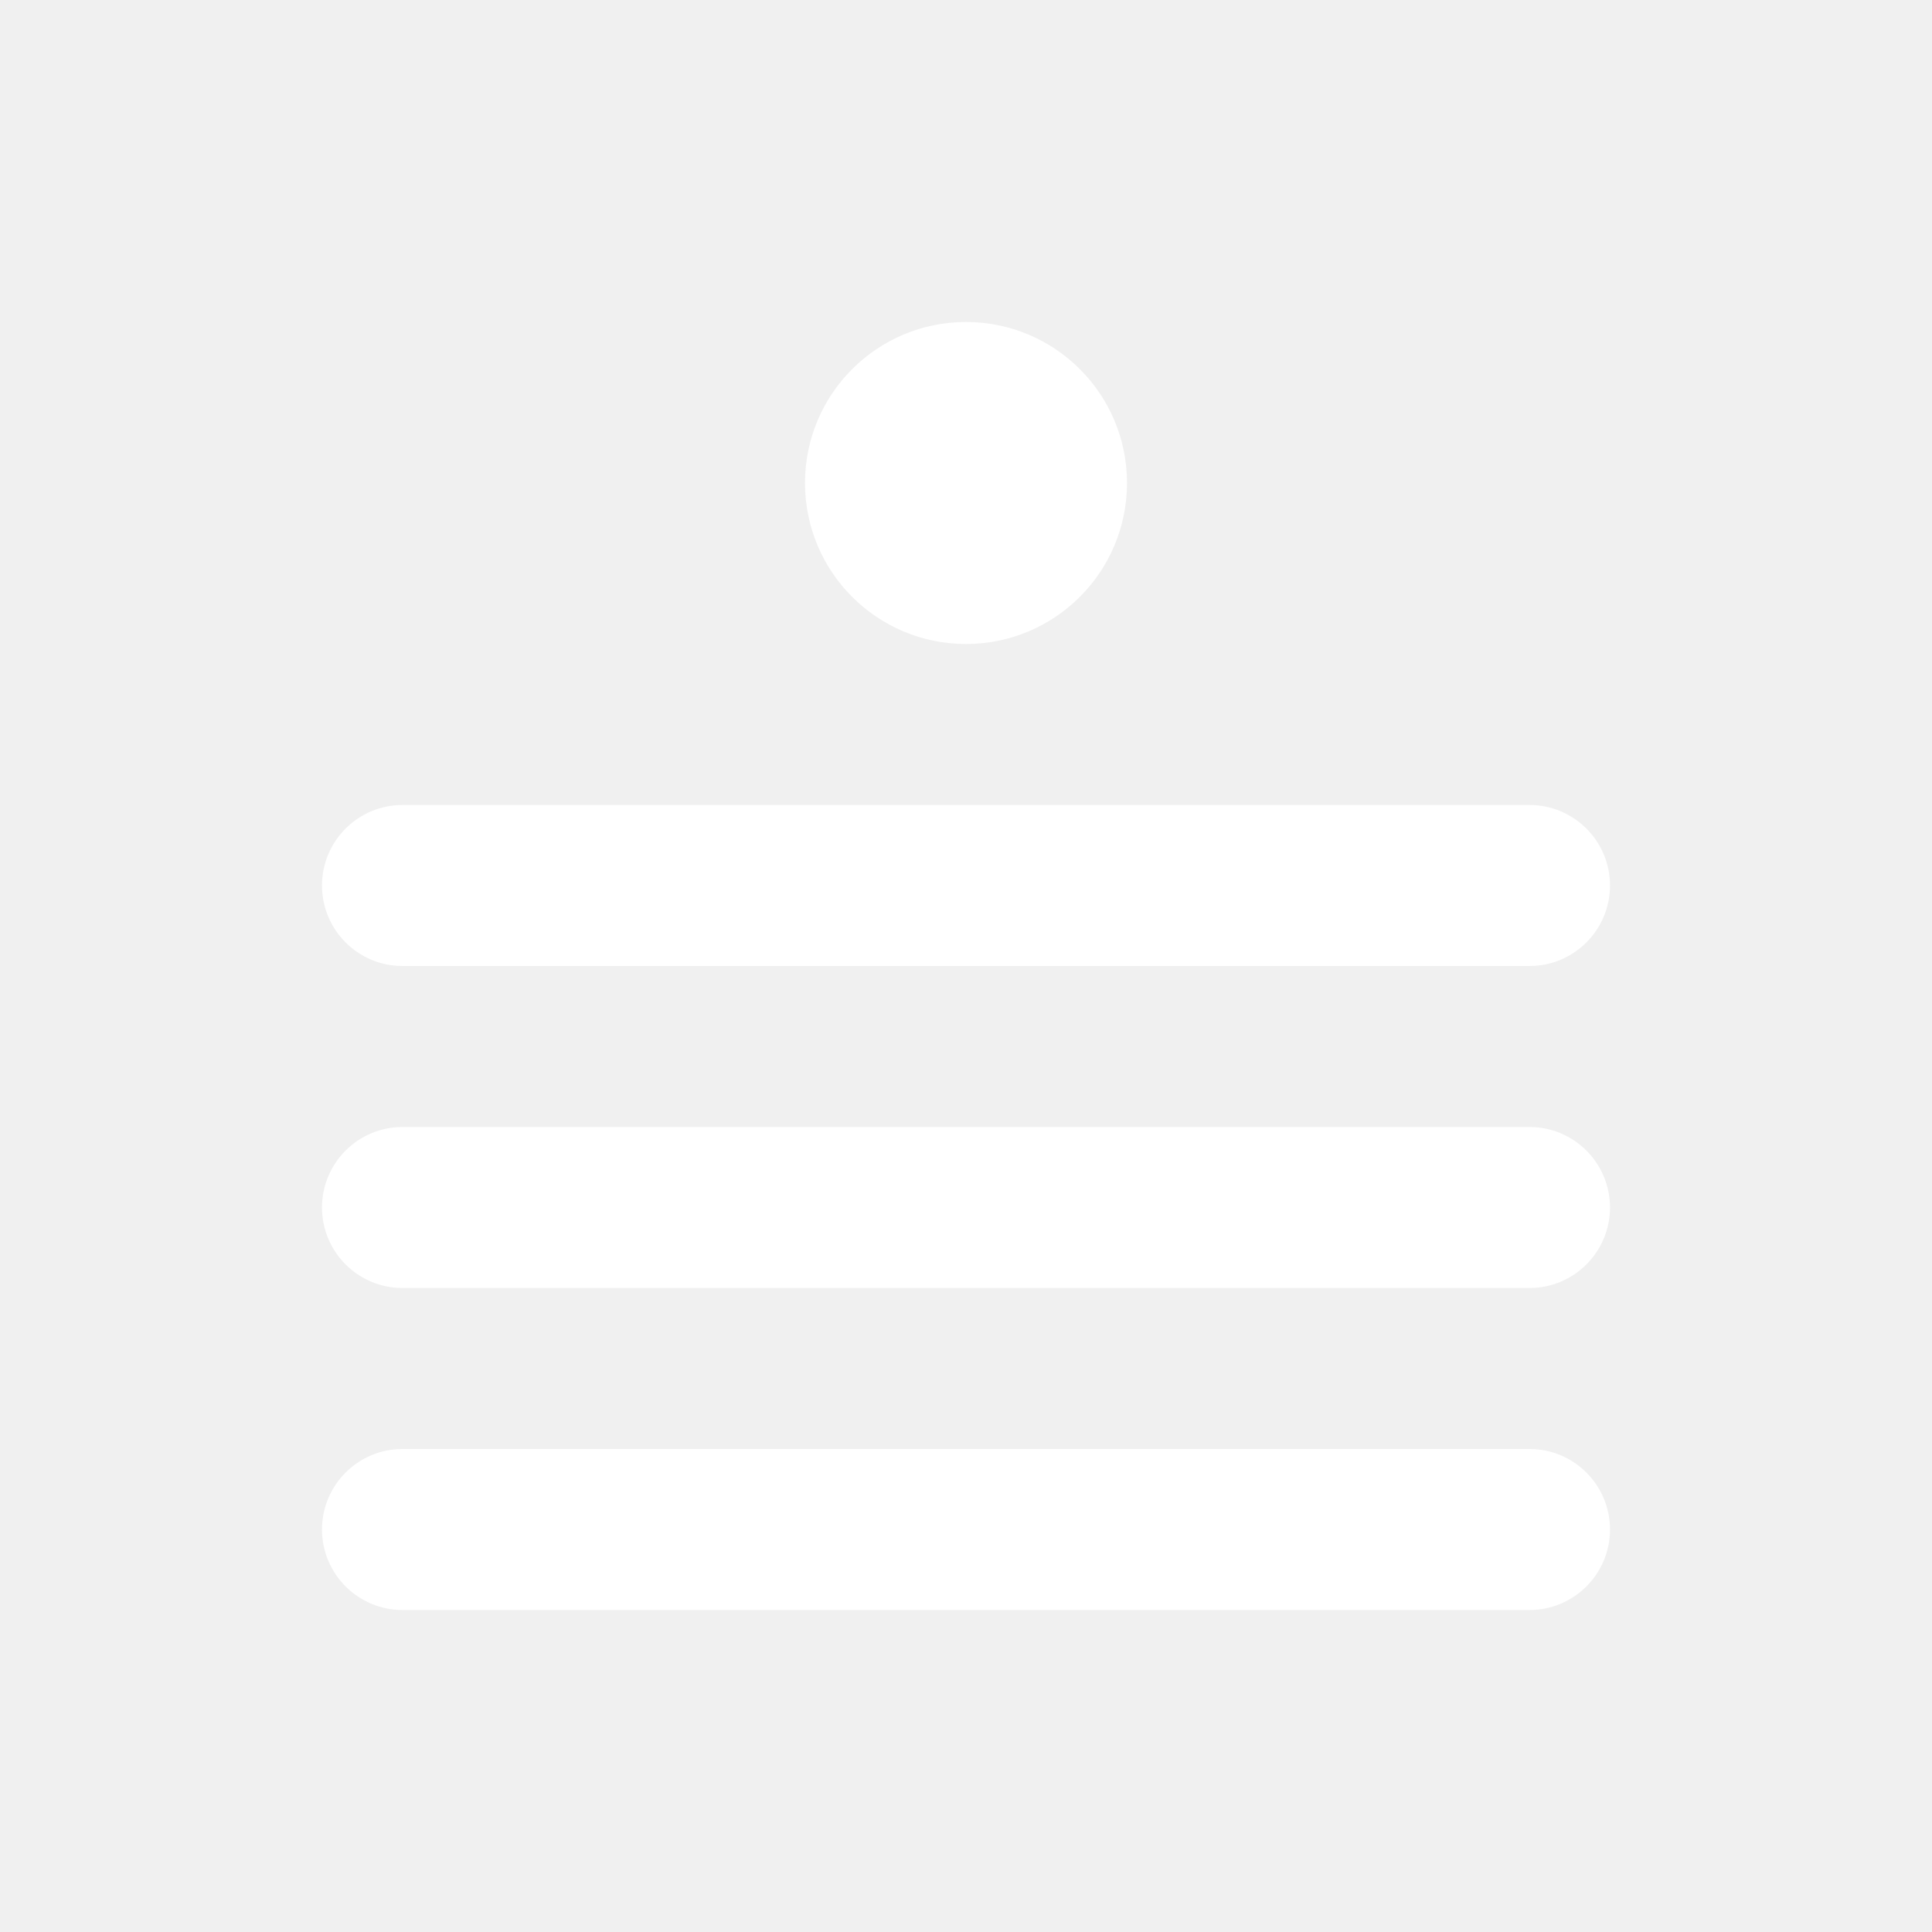
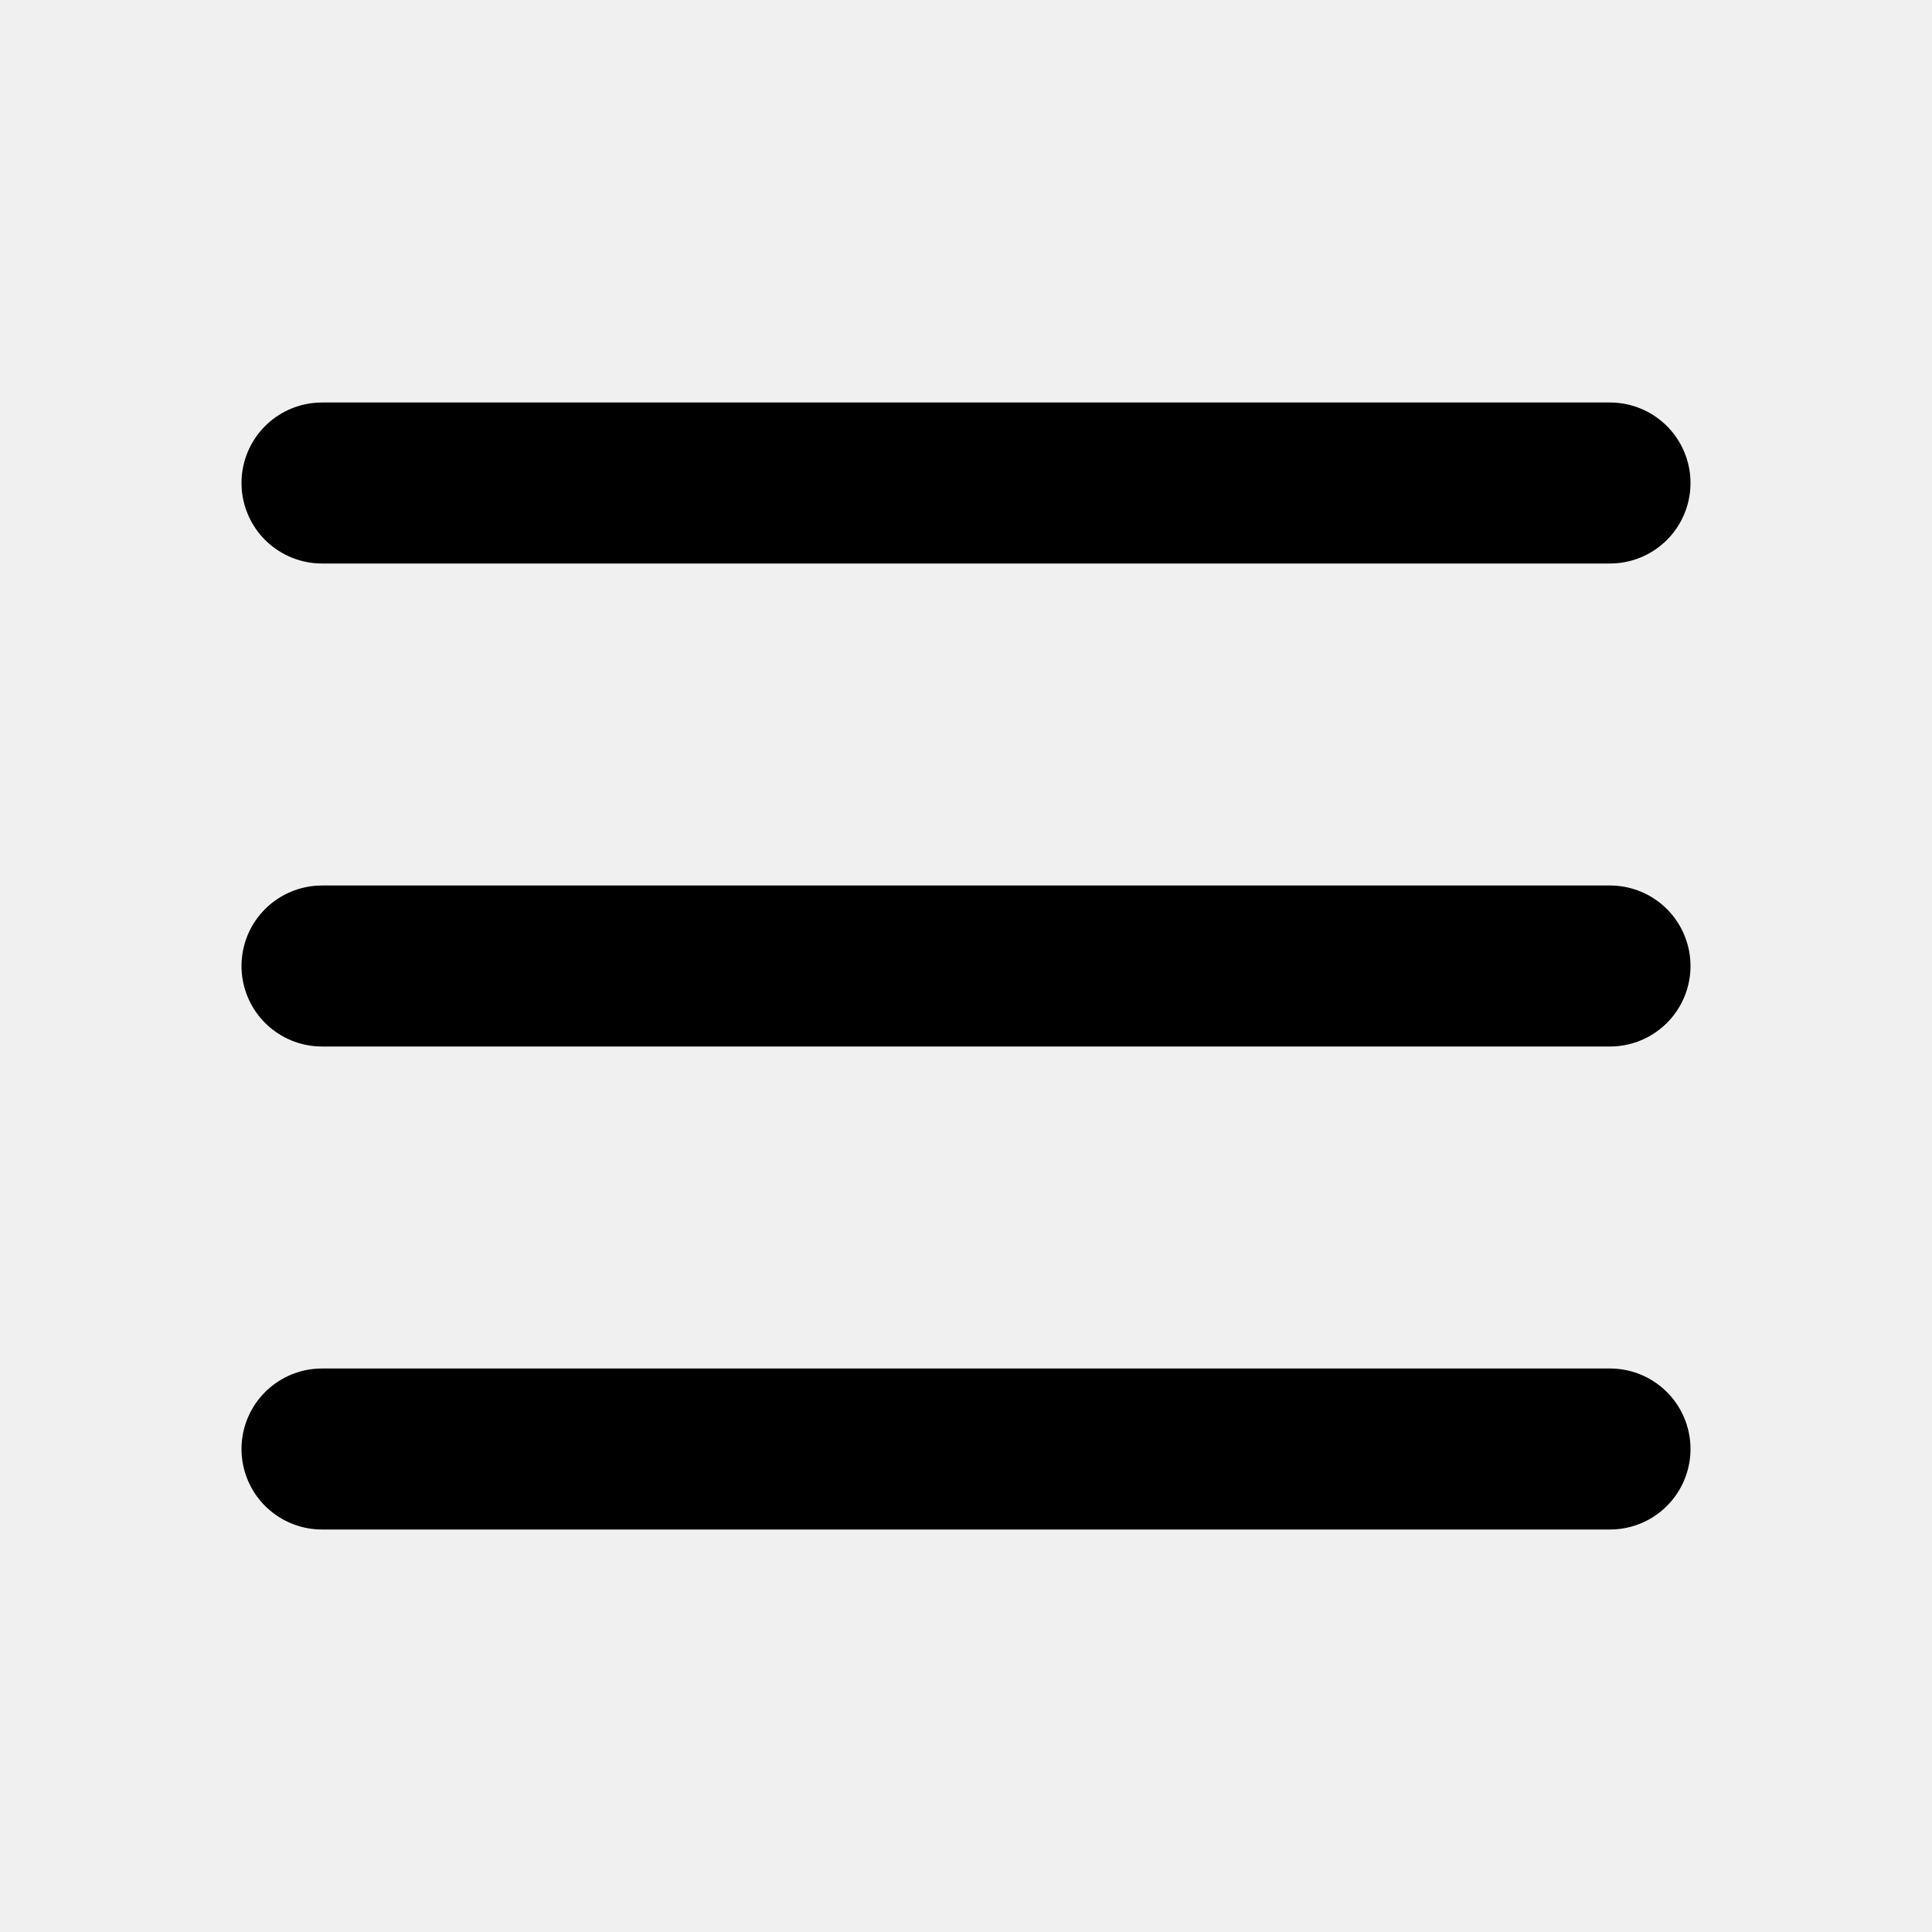
- <svg xmlns="http://www.w3.org/2000/svg" width="24" height="24" viewBox="0 0 24 24" fill="none">
-   <path d="M12 8C13.105 8 14 7.105 14 6C14 4.895 13.105 4 12 4C10.895 4 10 4.895 10 6C10 7.105 10.895 8 12 8Z" fill="white" />
-   <path d="M5 10C4.448 10 4 10.448 4 11C4 11.552 4.448 12 5 12H19C19.552 12 20 11.552 20 11C20 10.448 19.552 10 19 10H5Z" fill="white" />
-   <path d="M4 15C4 14.448 4.448 14 5 14H19C19.552 14 20 14.448 20 15C20 15.552 19.552 16 19 16H5C4.448 16 4 15.552 4 15Z" fill="white" />
-   <path d="M5 18C4.448 18 4 18.448 4 19C4 19.552 4.448 20 5 20H19C19.552 20 20 19.552 20 19C20 18.448 19.552 18 19 18H5Z" fill="white" />
+ <svg xmlns="http://www.w3.org/2000/svg" width="24" height="24" viewBox="0 0 24 24" fill="none" stroke="currentColor" stroke-width="2" stroke-linecap="round" stroke-linejoin="round" class="w-4 h-4">
+   <line x1="4" x2="20" y1="12" y2="12" />
+   <line x1="4" x2="20" y1="6" y2="6" />
+   <line x1="4" x2="20" y1="18" y2="18" />
</svg>
